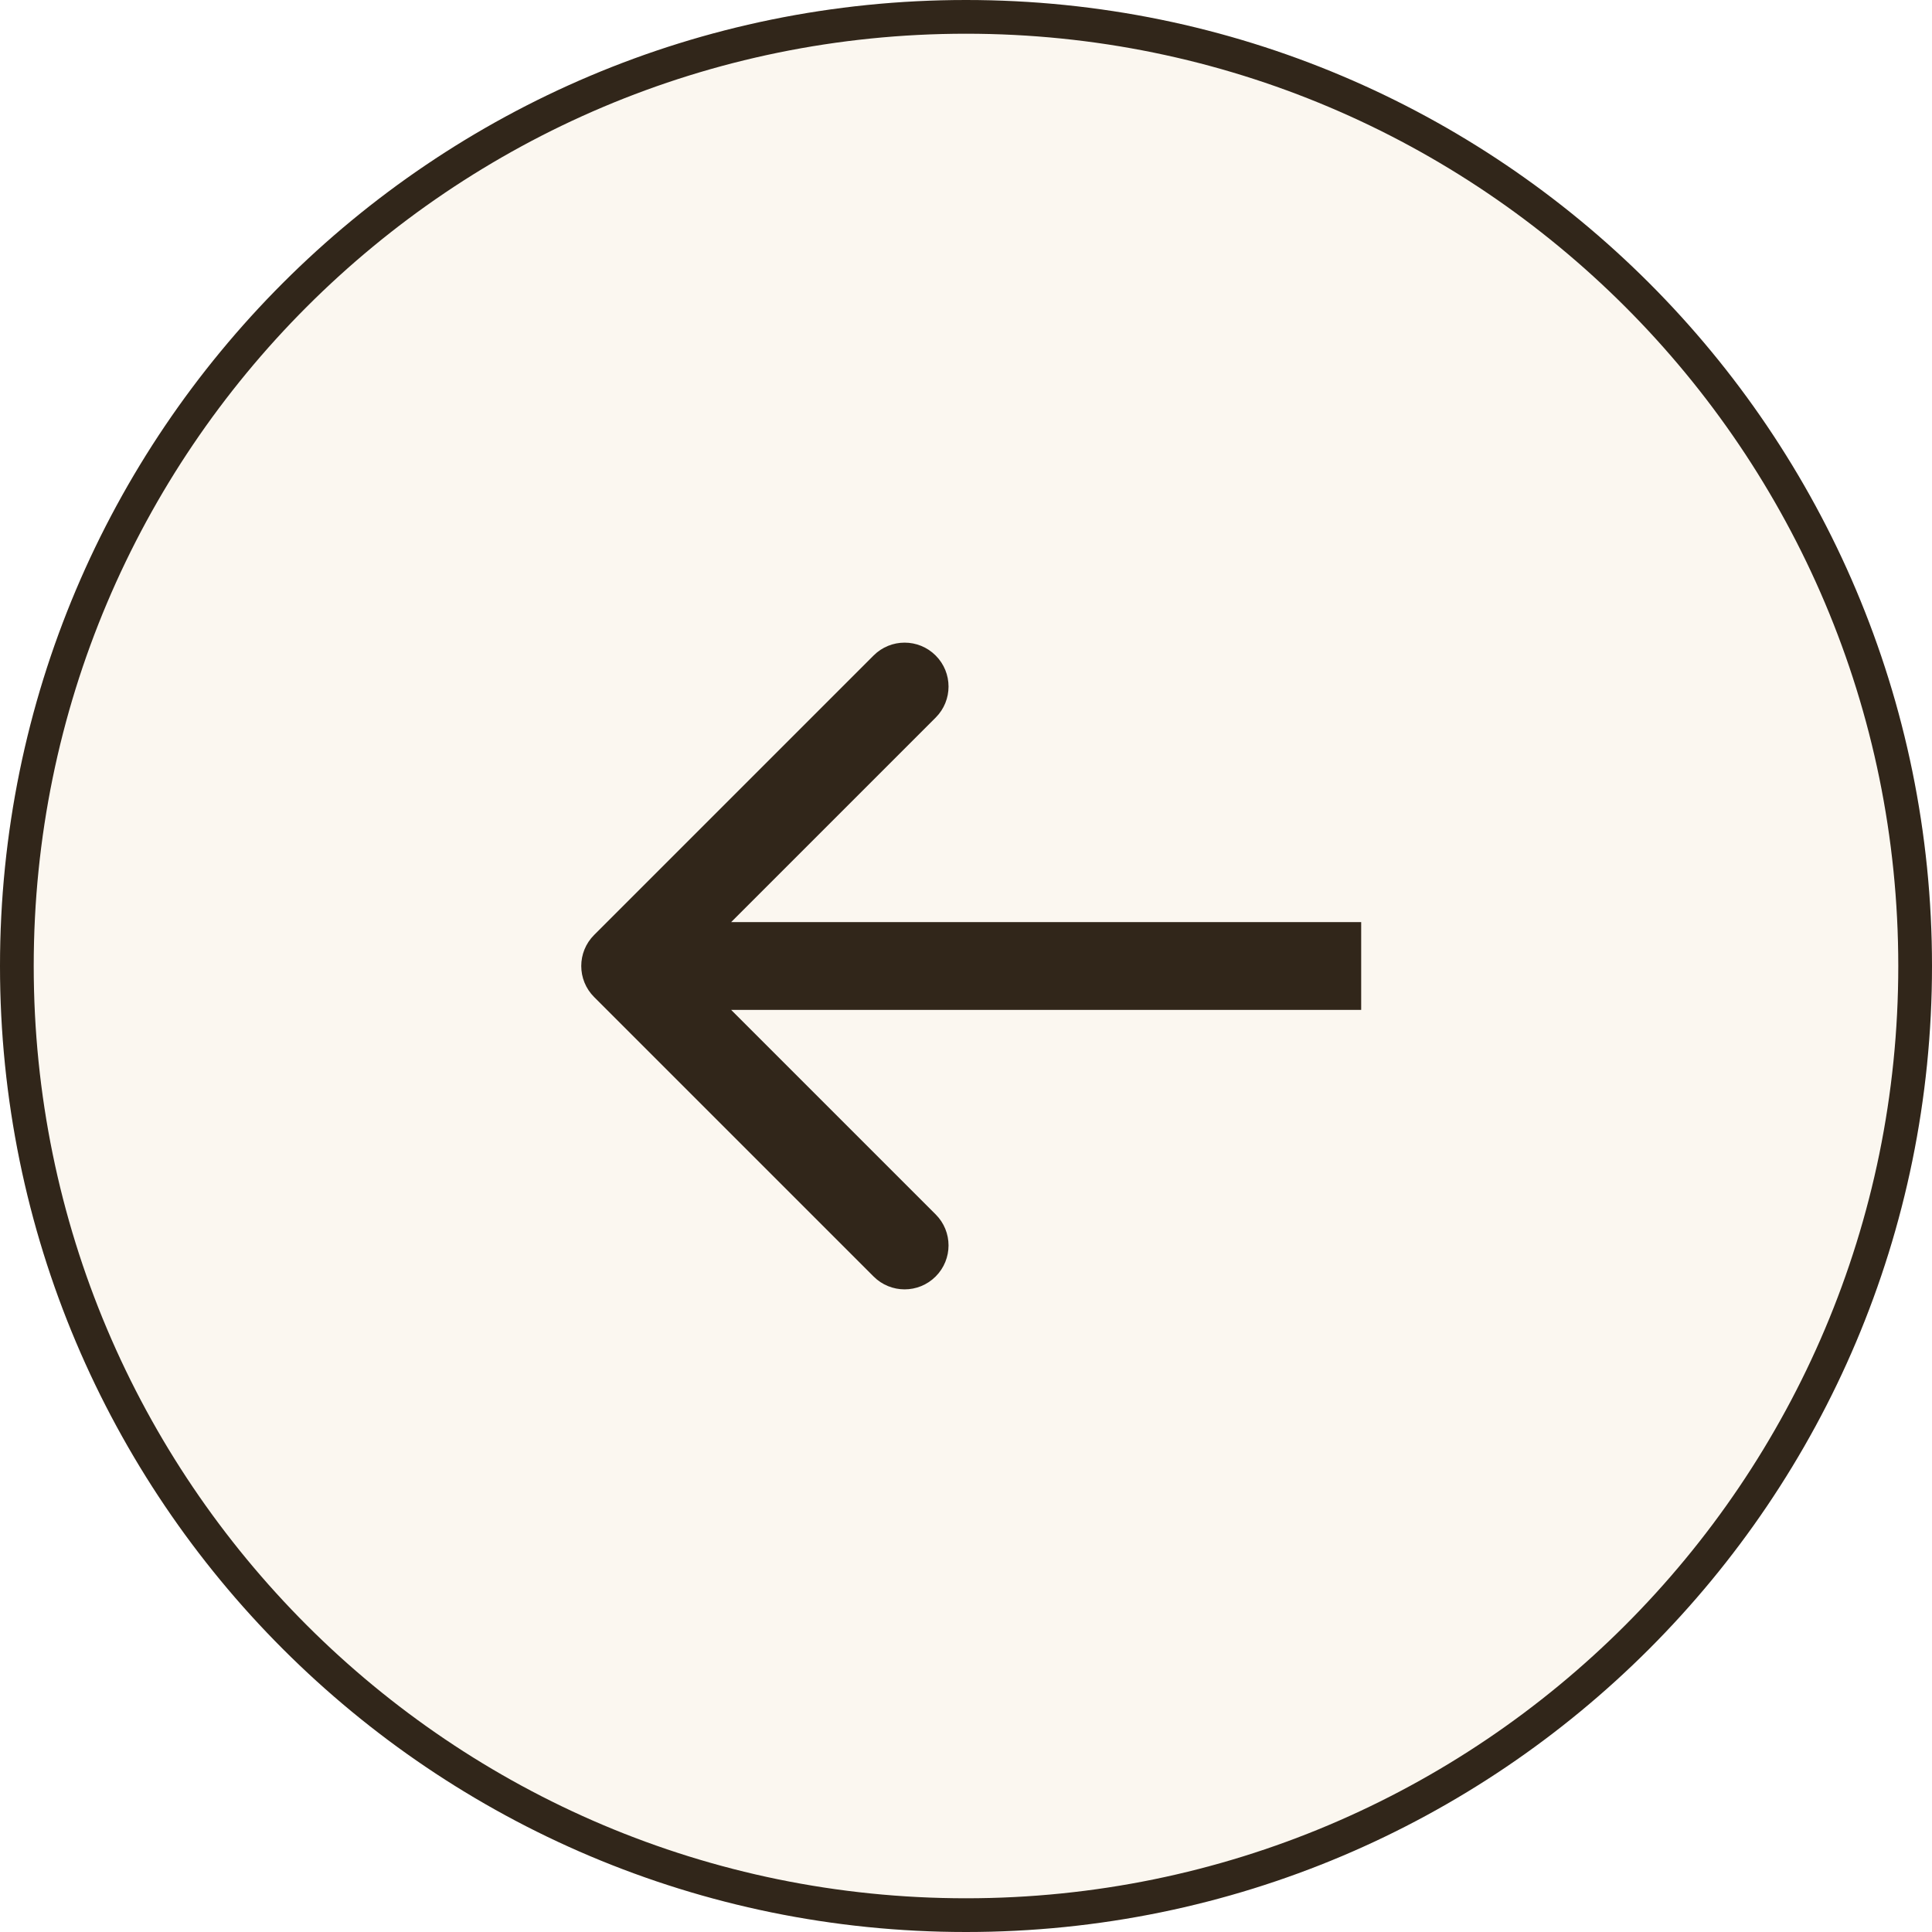
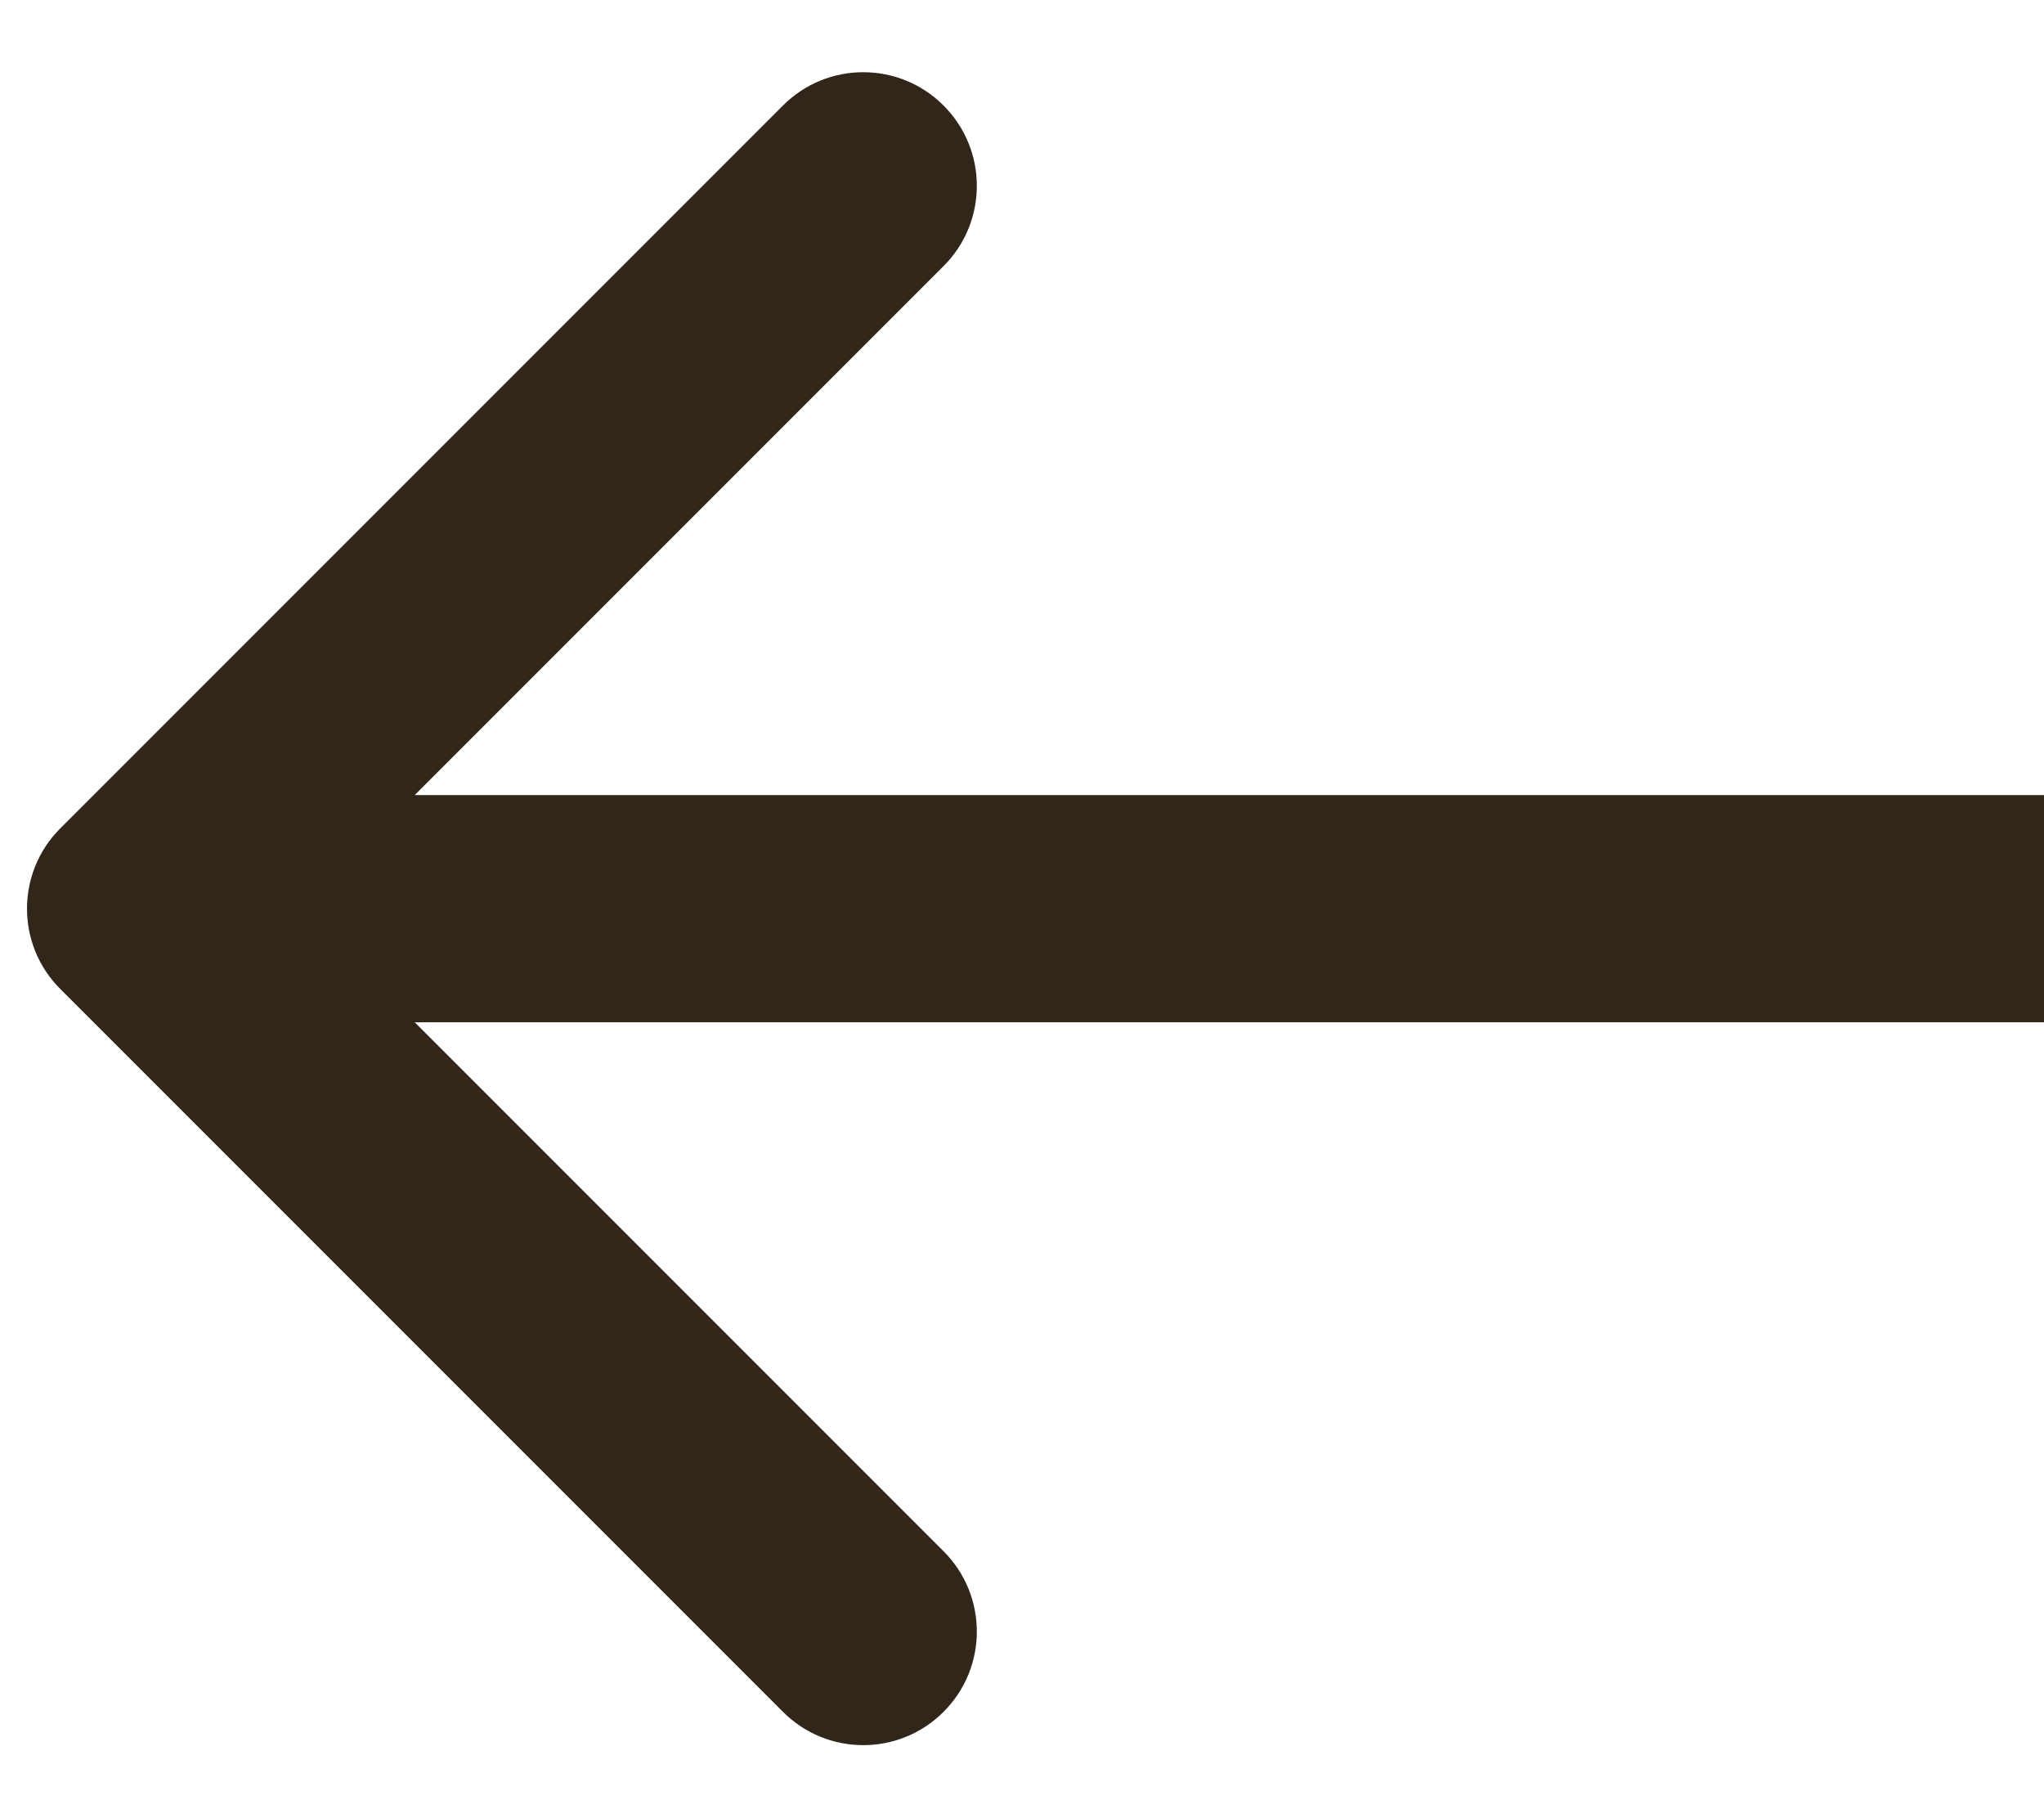
- <svg xmlns="http://www.w3.org/2000/svg" width="44" height="44" viewBox="0 0 44 44" fill="none">
-   <g filter="url(#filter0_b_38_560)">
-     <circle cx="22" cy="22" r="22" transform="matrix(-1 0 0 1 44 0)" fill="#FAF4EA" fill-opacity="0.7" />
-     <circle cx="22" cy="22" r="21.616" transform="matrix(-1 0 0 1 44 0)" stroke="#31261A" stroke-width="0.768" />
-   </g>
-   <path d="M13.531 22.707C13.14 22.317 13.14 21.683 13.531 21.293L19.895 14.929C20.285 14.538 20.919 14.538 21.309 14.929C21.7 15.319 21.7 15.953 21.309 16.343L15.652 22L21.309 27.657C21.7 28.047 21.7 28.68 21.309 29.071C20.919 29.462 20.285 29.462 19.895 29.071L13.531 22.707ZM31 23L14.238 23L14.238 21L31 21L31 23Z" fill="#31261A" />
-   <defs>
-     <filter id="filter0_b_38_560" x="-15.364" y="-15.364" width="74.729" height="74.729" filterUnits="userSpaceOnUse" color-interpolation-filters="sRGB">
-       <feFlood flood-opacity="0" result="BackgroundImageFix" />
-       <feGaussianBlur in="BackgroundImageFix" stdDeviation="7.682" />
-       <feComposite in2="SourceAlpha" operator="in" result="effect1_backgroundBlur_38_560" />
-       <feBlend mode="normal" in="SourceGraphic" in2="effect1_backgroundBlur_38_560" result="shape" />
-     </filter>
-   </defs>
+ <svg xmlns="http://www.w3.org/2000/svg" width="18" height="16" viewBox="0 0 18 16" fill="none">
+   <path d="M0.531 8.707C0.14 8.317 0.14 7.683 0.531 7.293L6.895 0.929C7.285 0.538 7.919 0.538 8.309 0.929C8.7 1.319 8.7 1.953 8.309 2.343L2.652 8L8.309 13.657C8.7 14.047 8.7 14.681 8.309 15.071C7.919 15.462 7.285 15.462 6.895 15.071L0.531 8.707ZM18 9L1.238 9L1.238 7L18 7L18 9Z" fill="#31261A" />
</svg>
